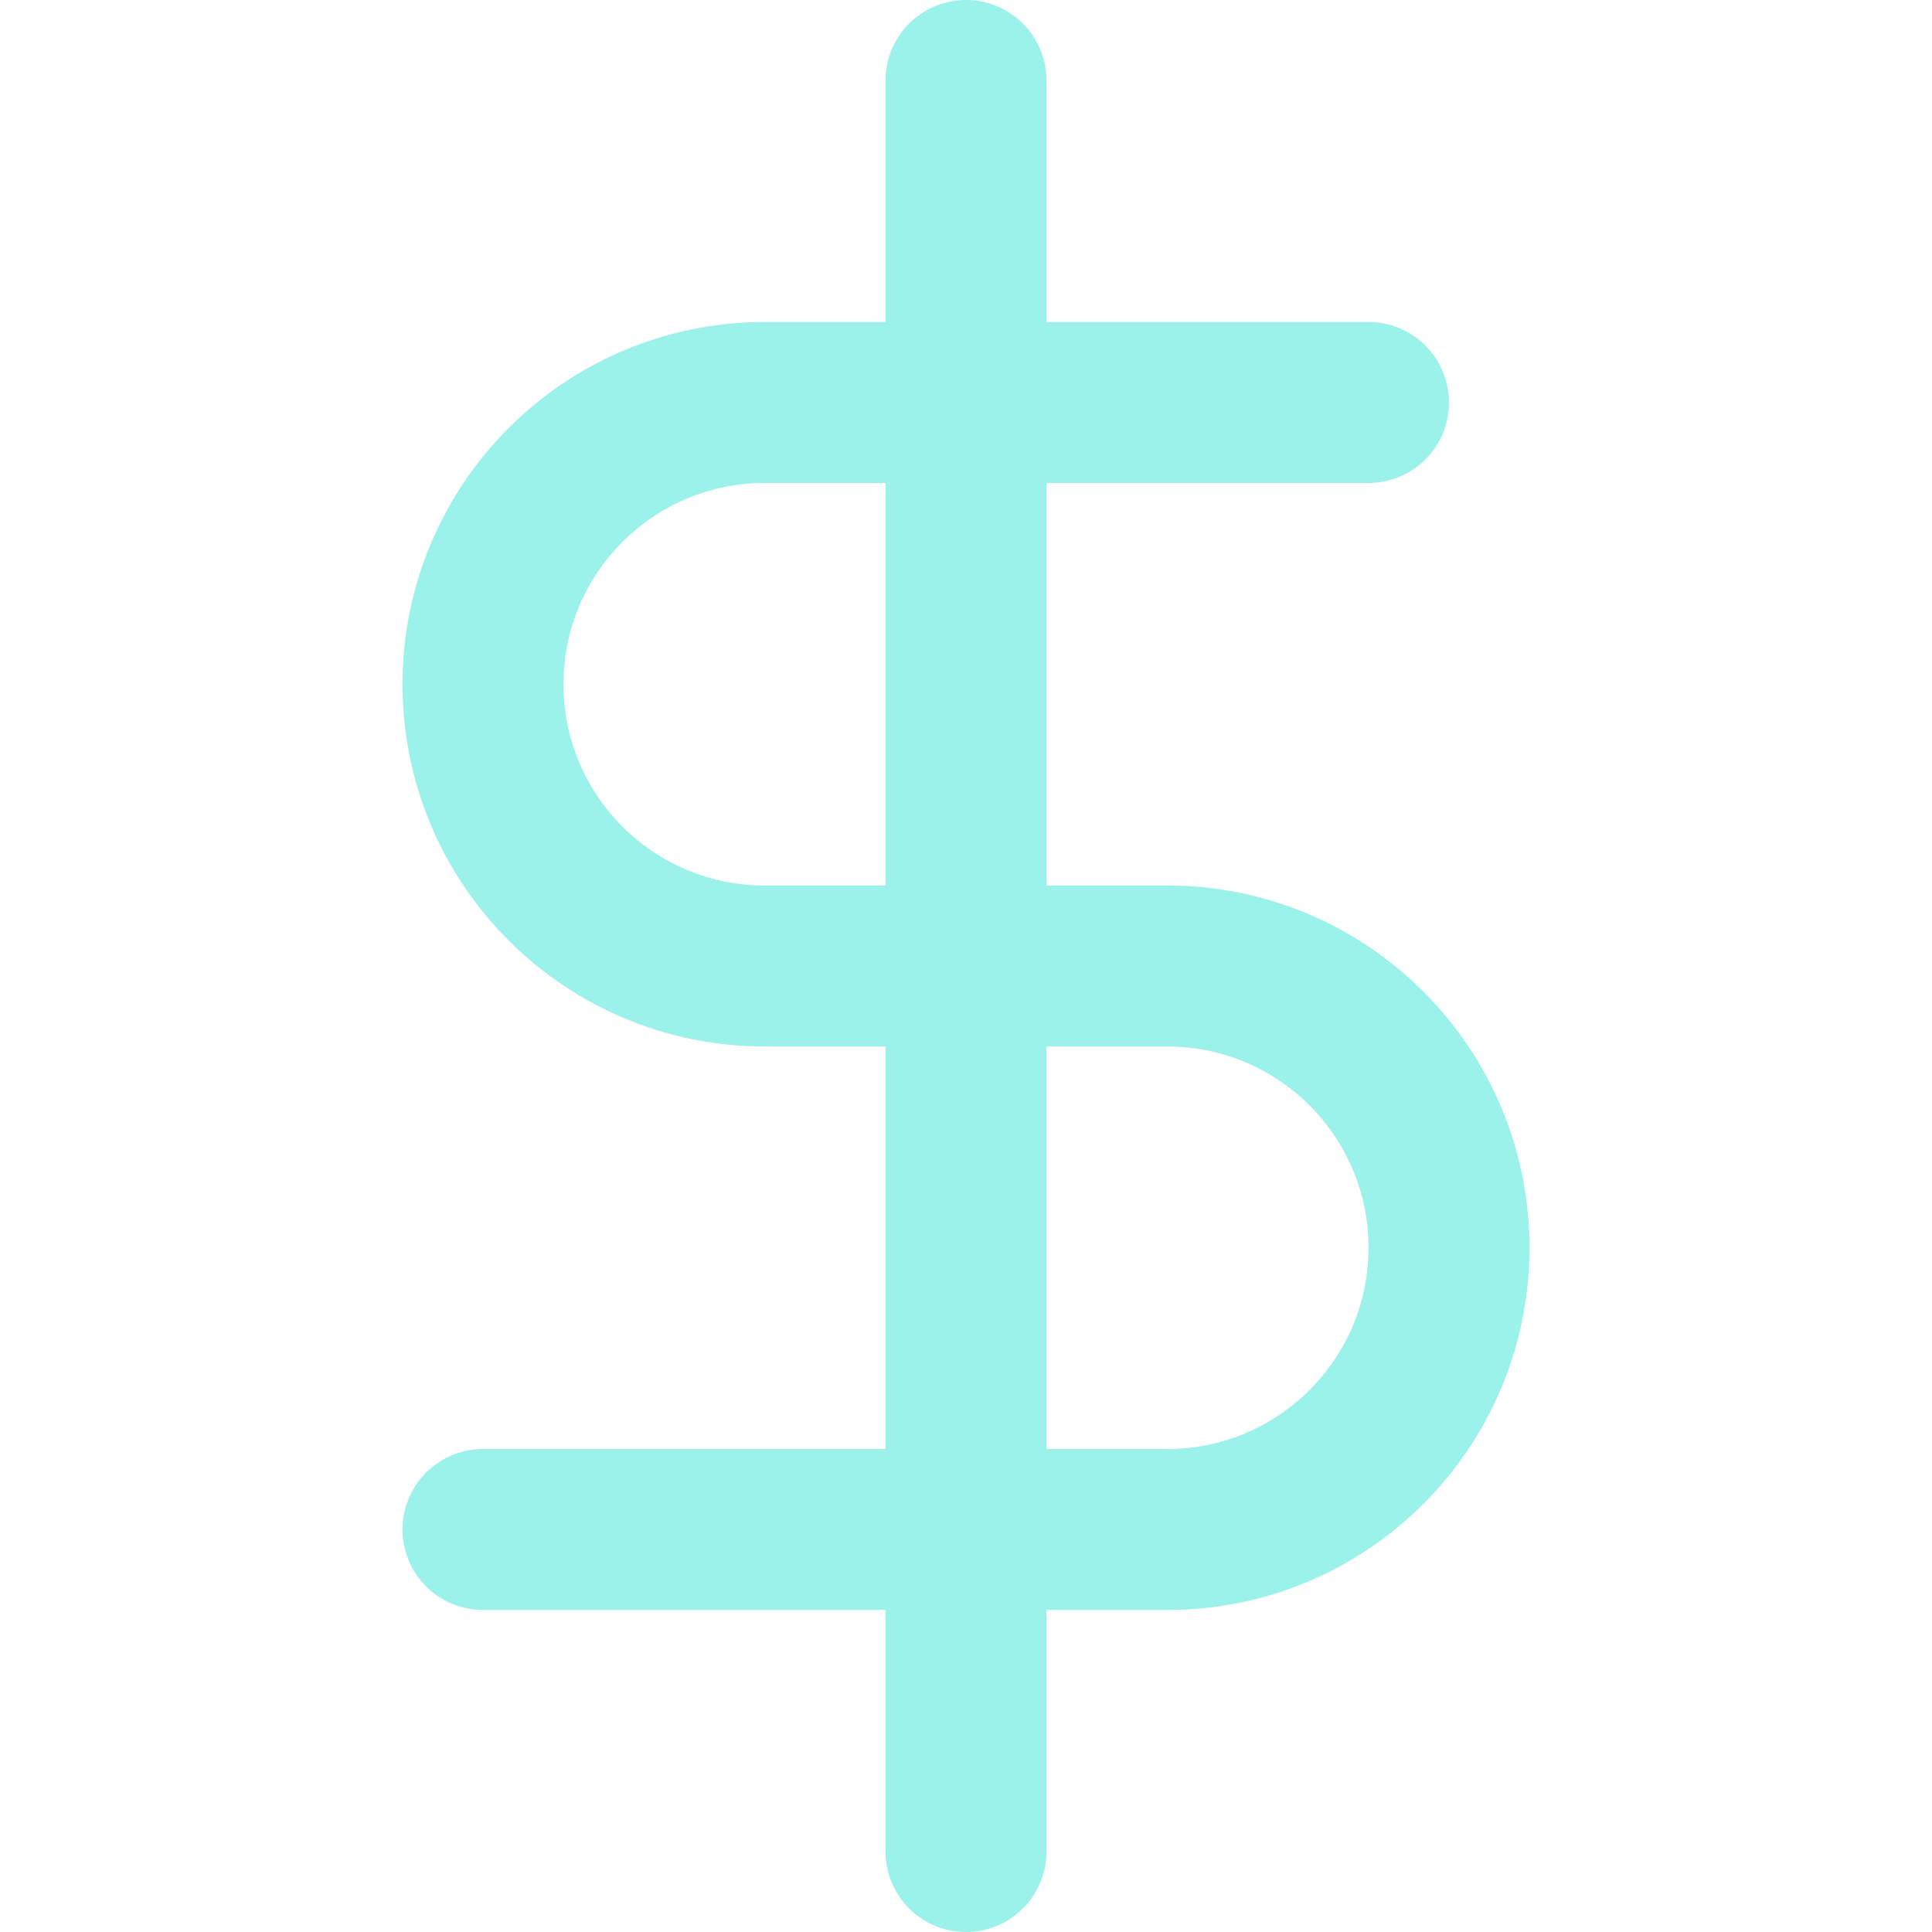
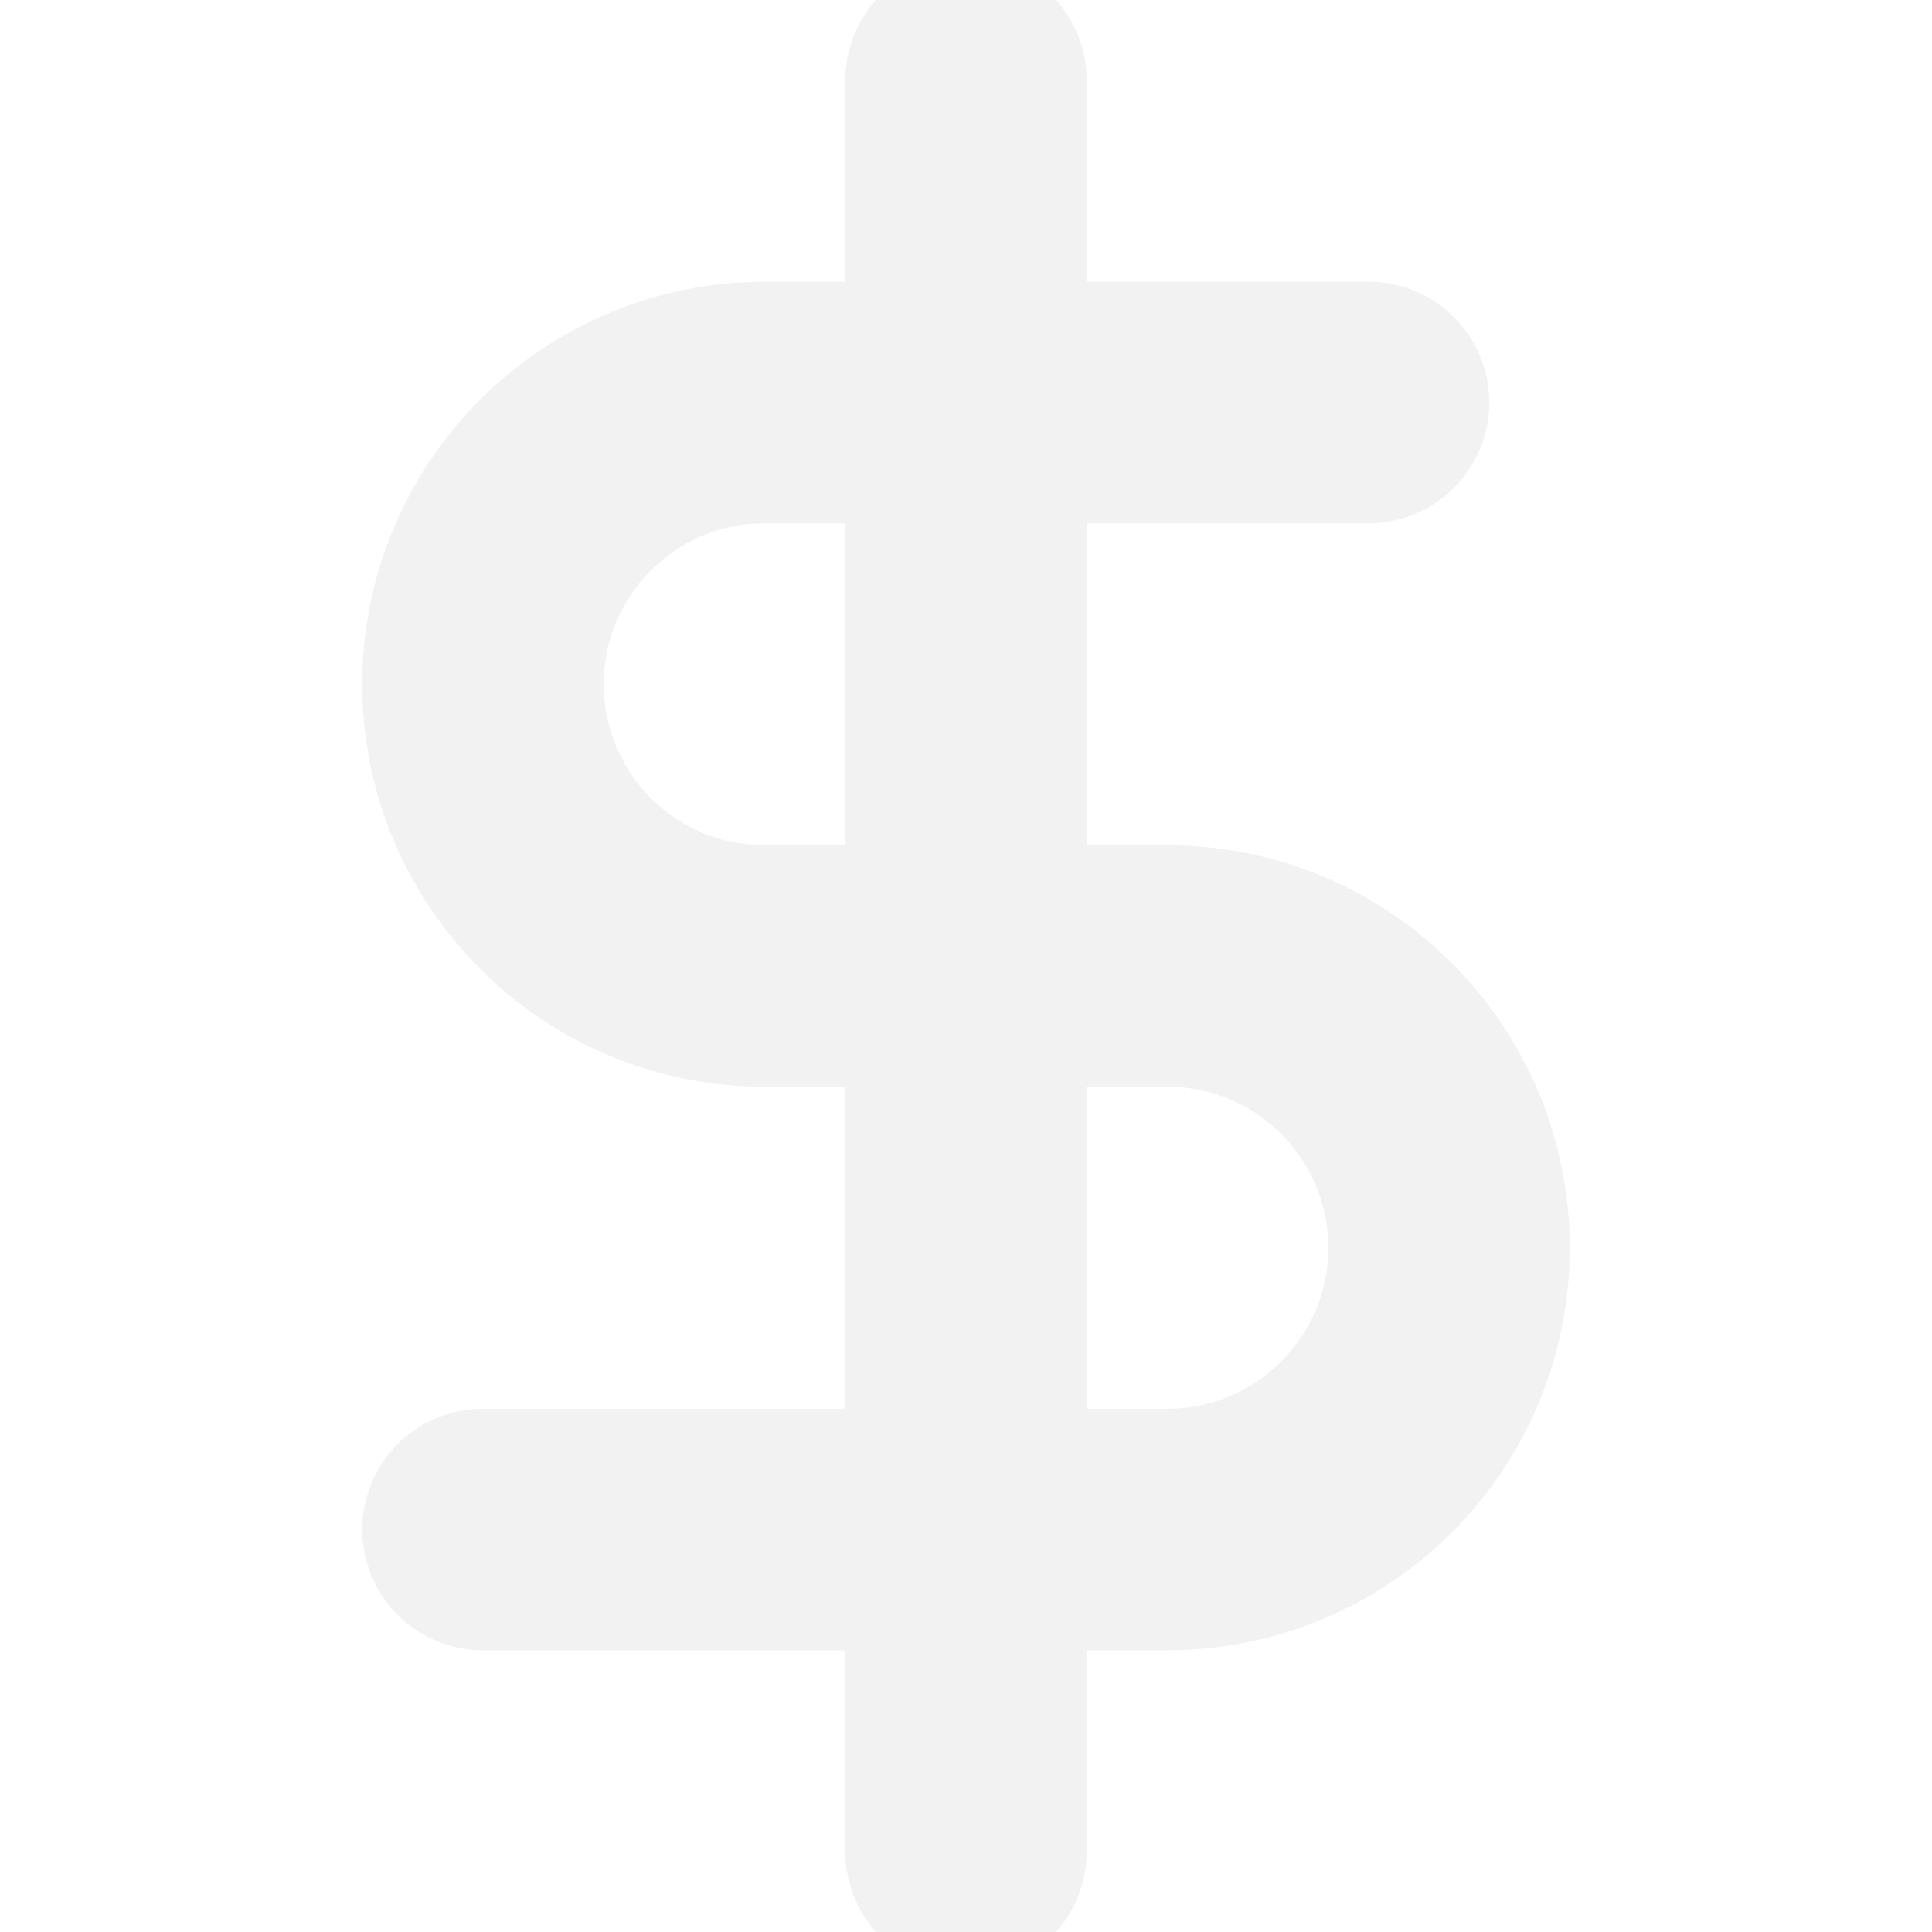
- <svg xmlns="http://www.w3.org/2000/svg" width="32" height="32" viewBox="0 0 24 24" fill="none" stroke="#9BF2EA" stroke-width="2" stroke-linecap="round" stroke-linejoin="round" class="feather feather-dollar-sign">
+ <svg xmlns="http://www.w3.org/2000/svg" width="32" height="32" viewBox="0 0 24 24" fill="none" stroke="#f2f2f2" stroke-width="3" stroke-linecap="round" stroke-linejoin="round" class="feather feather-dollar-sign">
  <line x1="12" y1="1" x2="12" y2="23" />
  <path d="M17 5H9.5a3.5 3.5 0 0 0 0 7h5a3.5 3.5 0 0 1 0 7H6" />
</svg>
